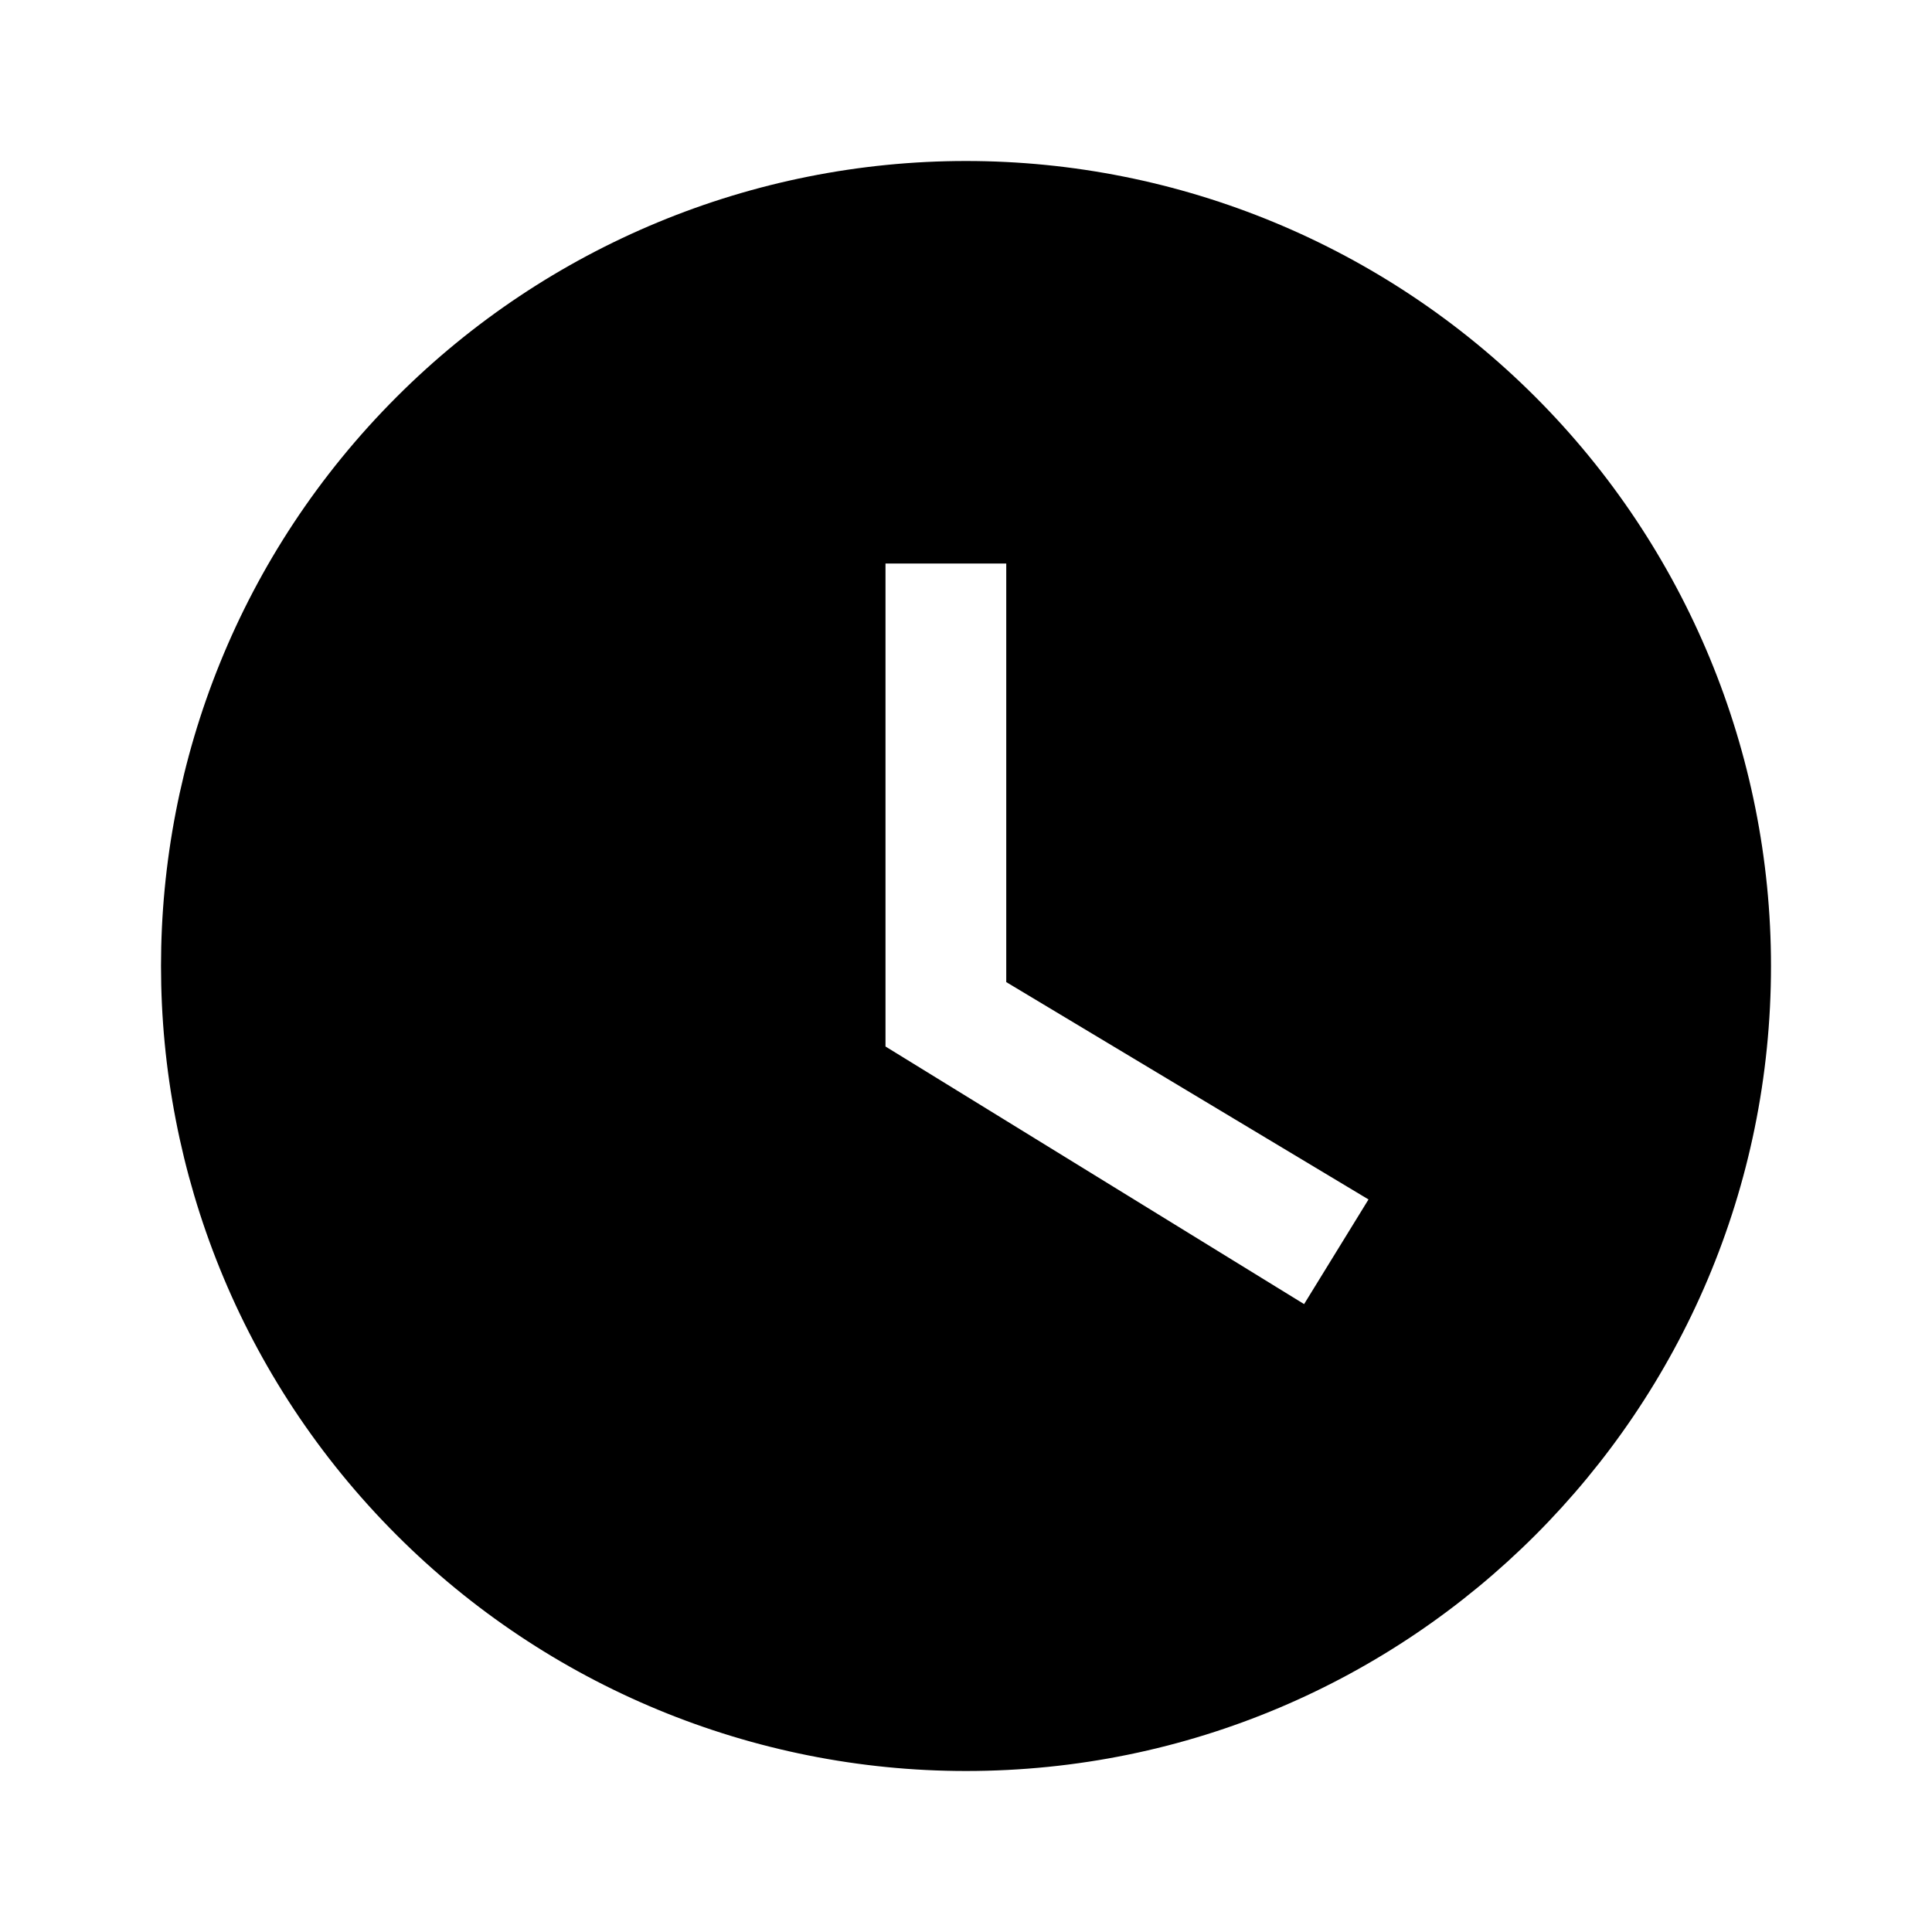
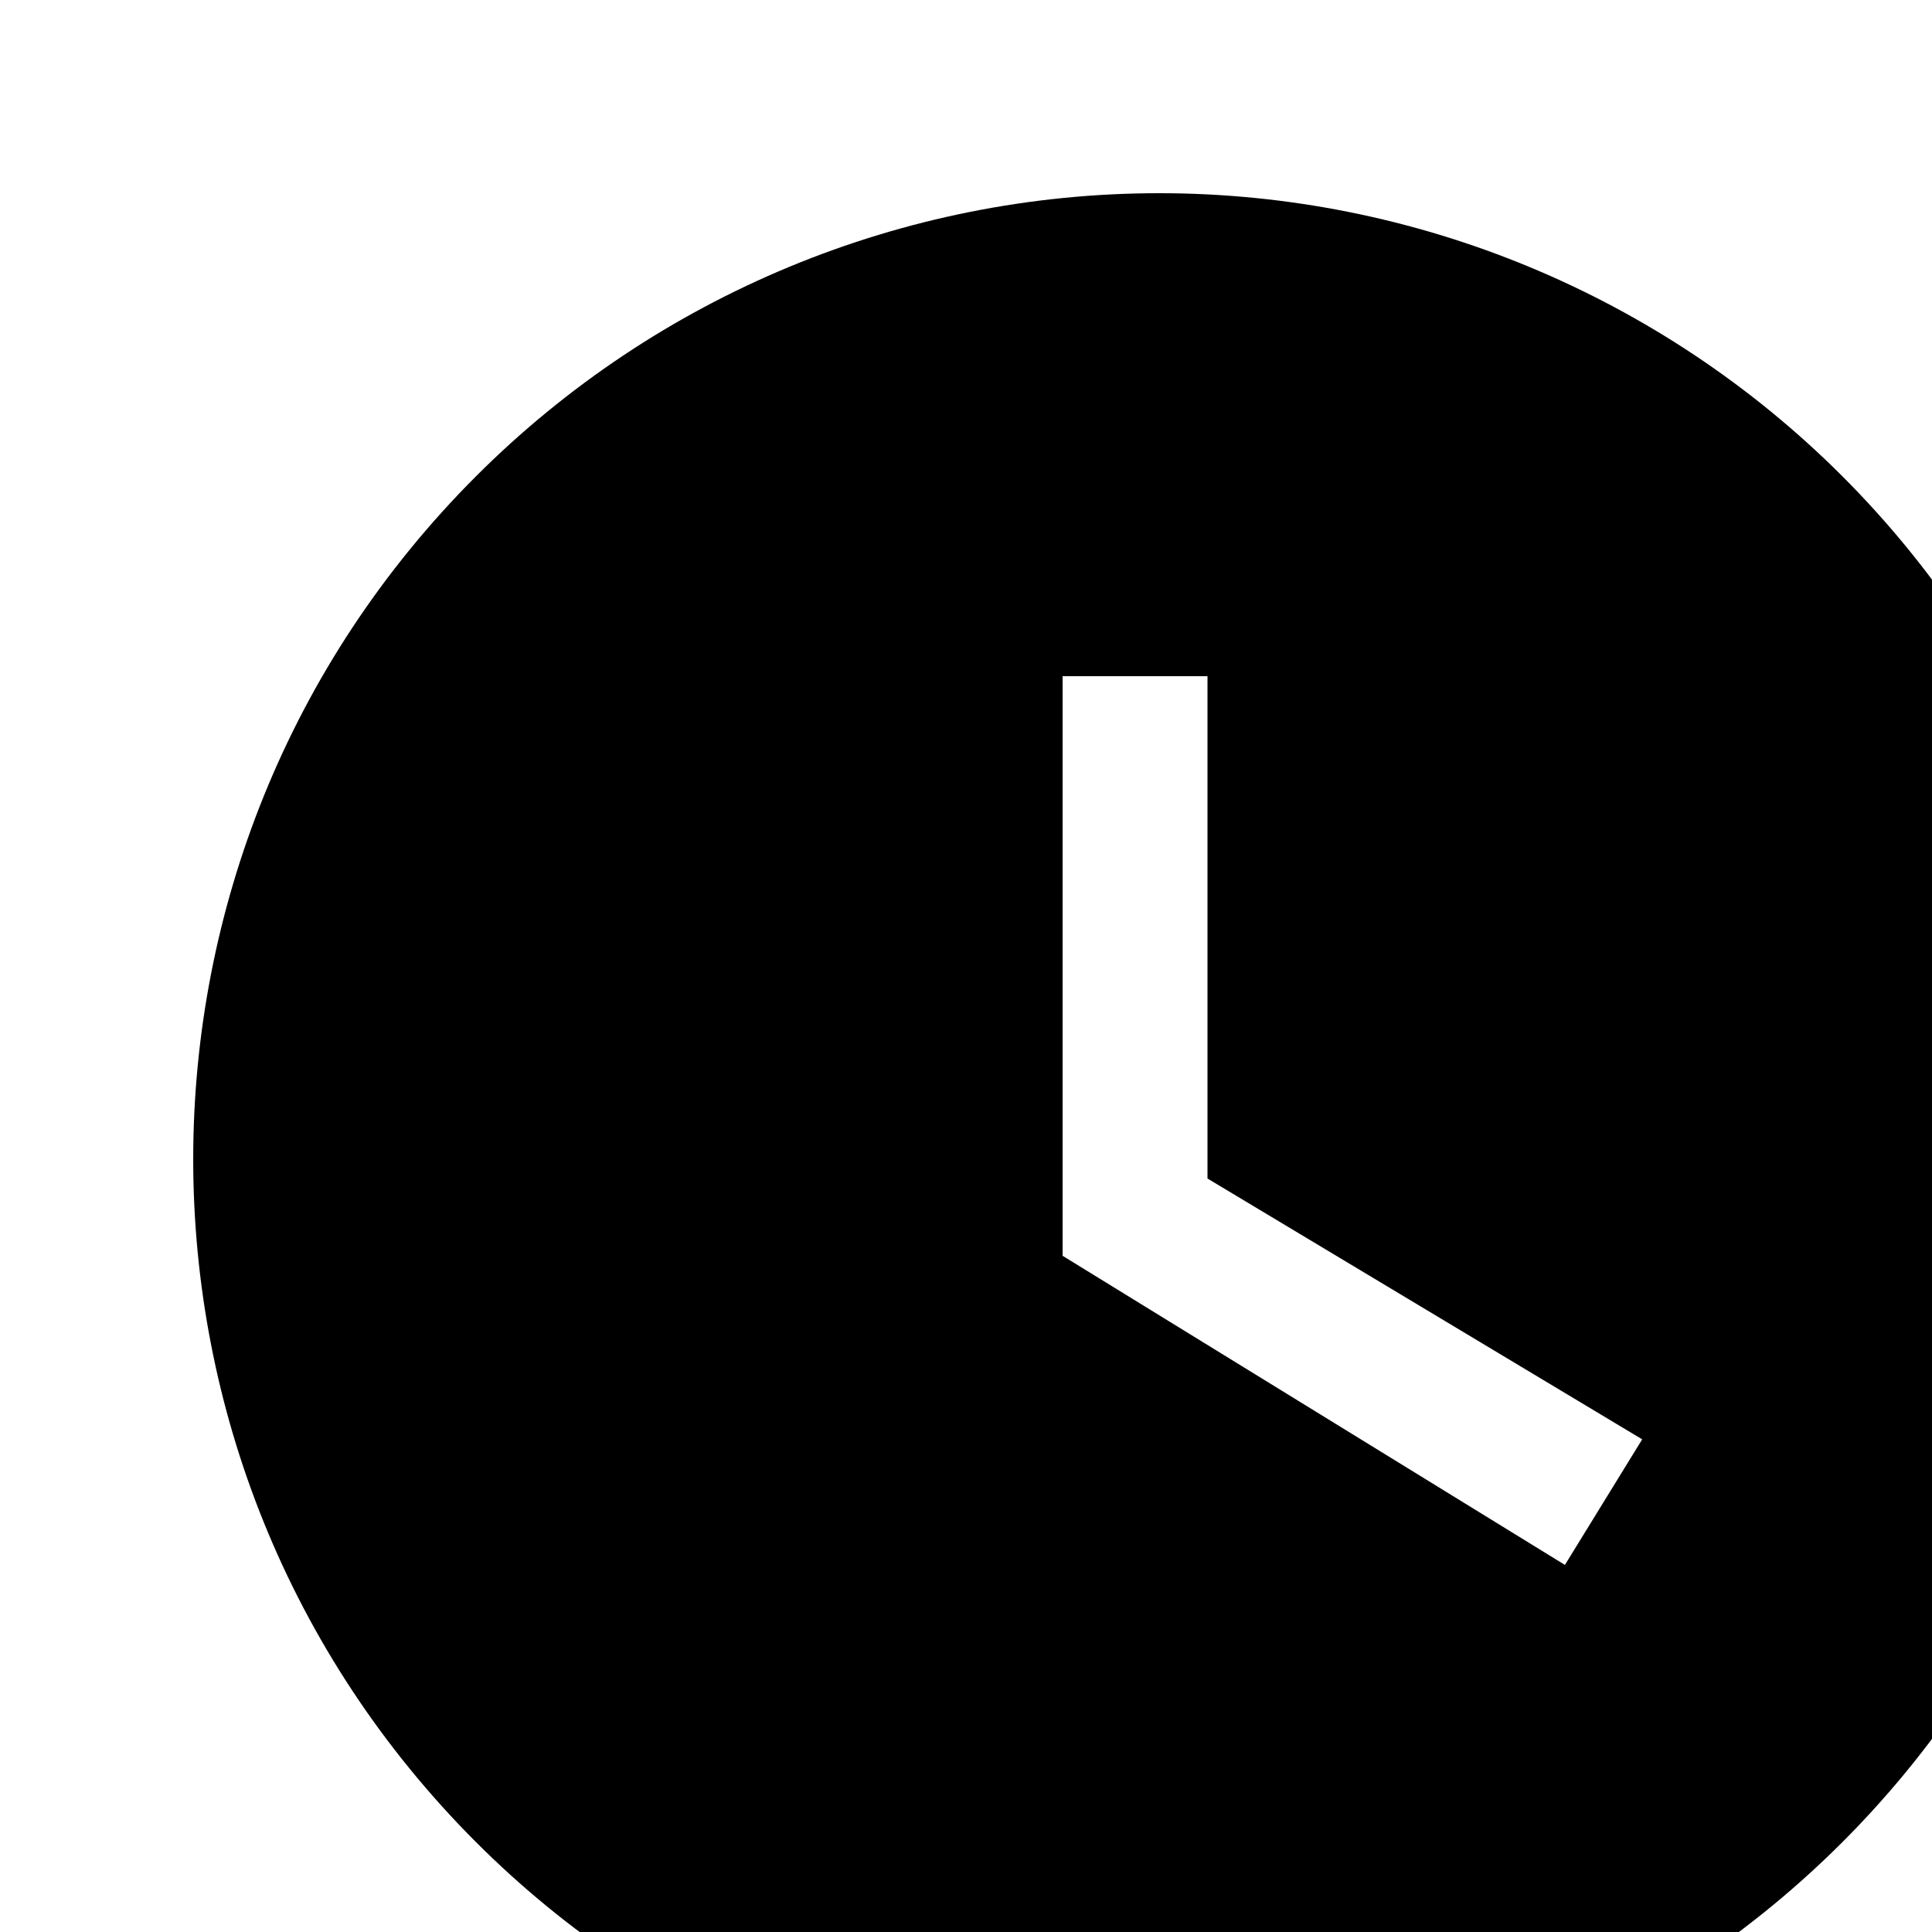
- <svg xmlns="http://www.w3.org/2000/svg" class="svg-icon" role="img" width="24" height="24">
+ <svg xmlns="http://www.w3.org/2000/svg" class="svg-icon" role="img" viewbox="0 0 24 24">
  <path d="M12 2a10 10 0 0 0-7.071 2.929 10 10 0 0 0 0 14.142A10 10 0 0 0 12 22a10 10 0 0 0 10-10 10 10 0 0 0-2.929-7.071A10 10 0 0 0 12 2zm4.2 14.2L11 13V7h1.5v5.2l4.5 2.7-.8 1.3z" />
</svg>
